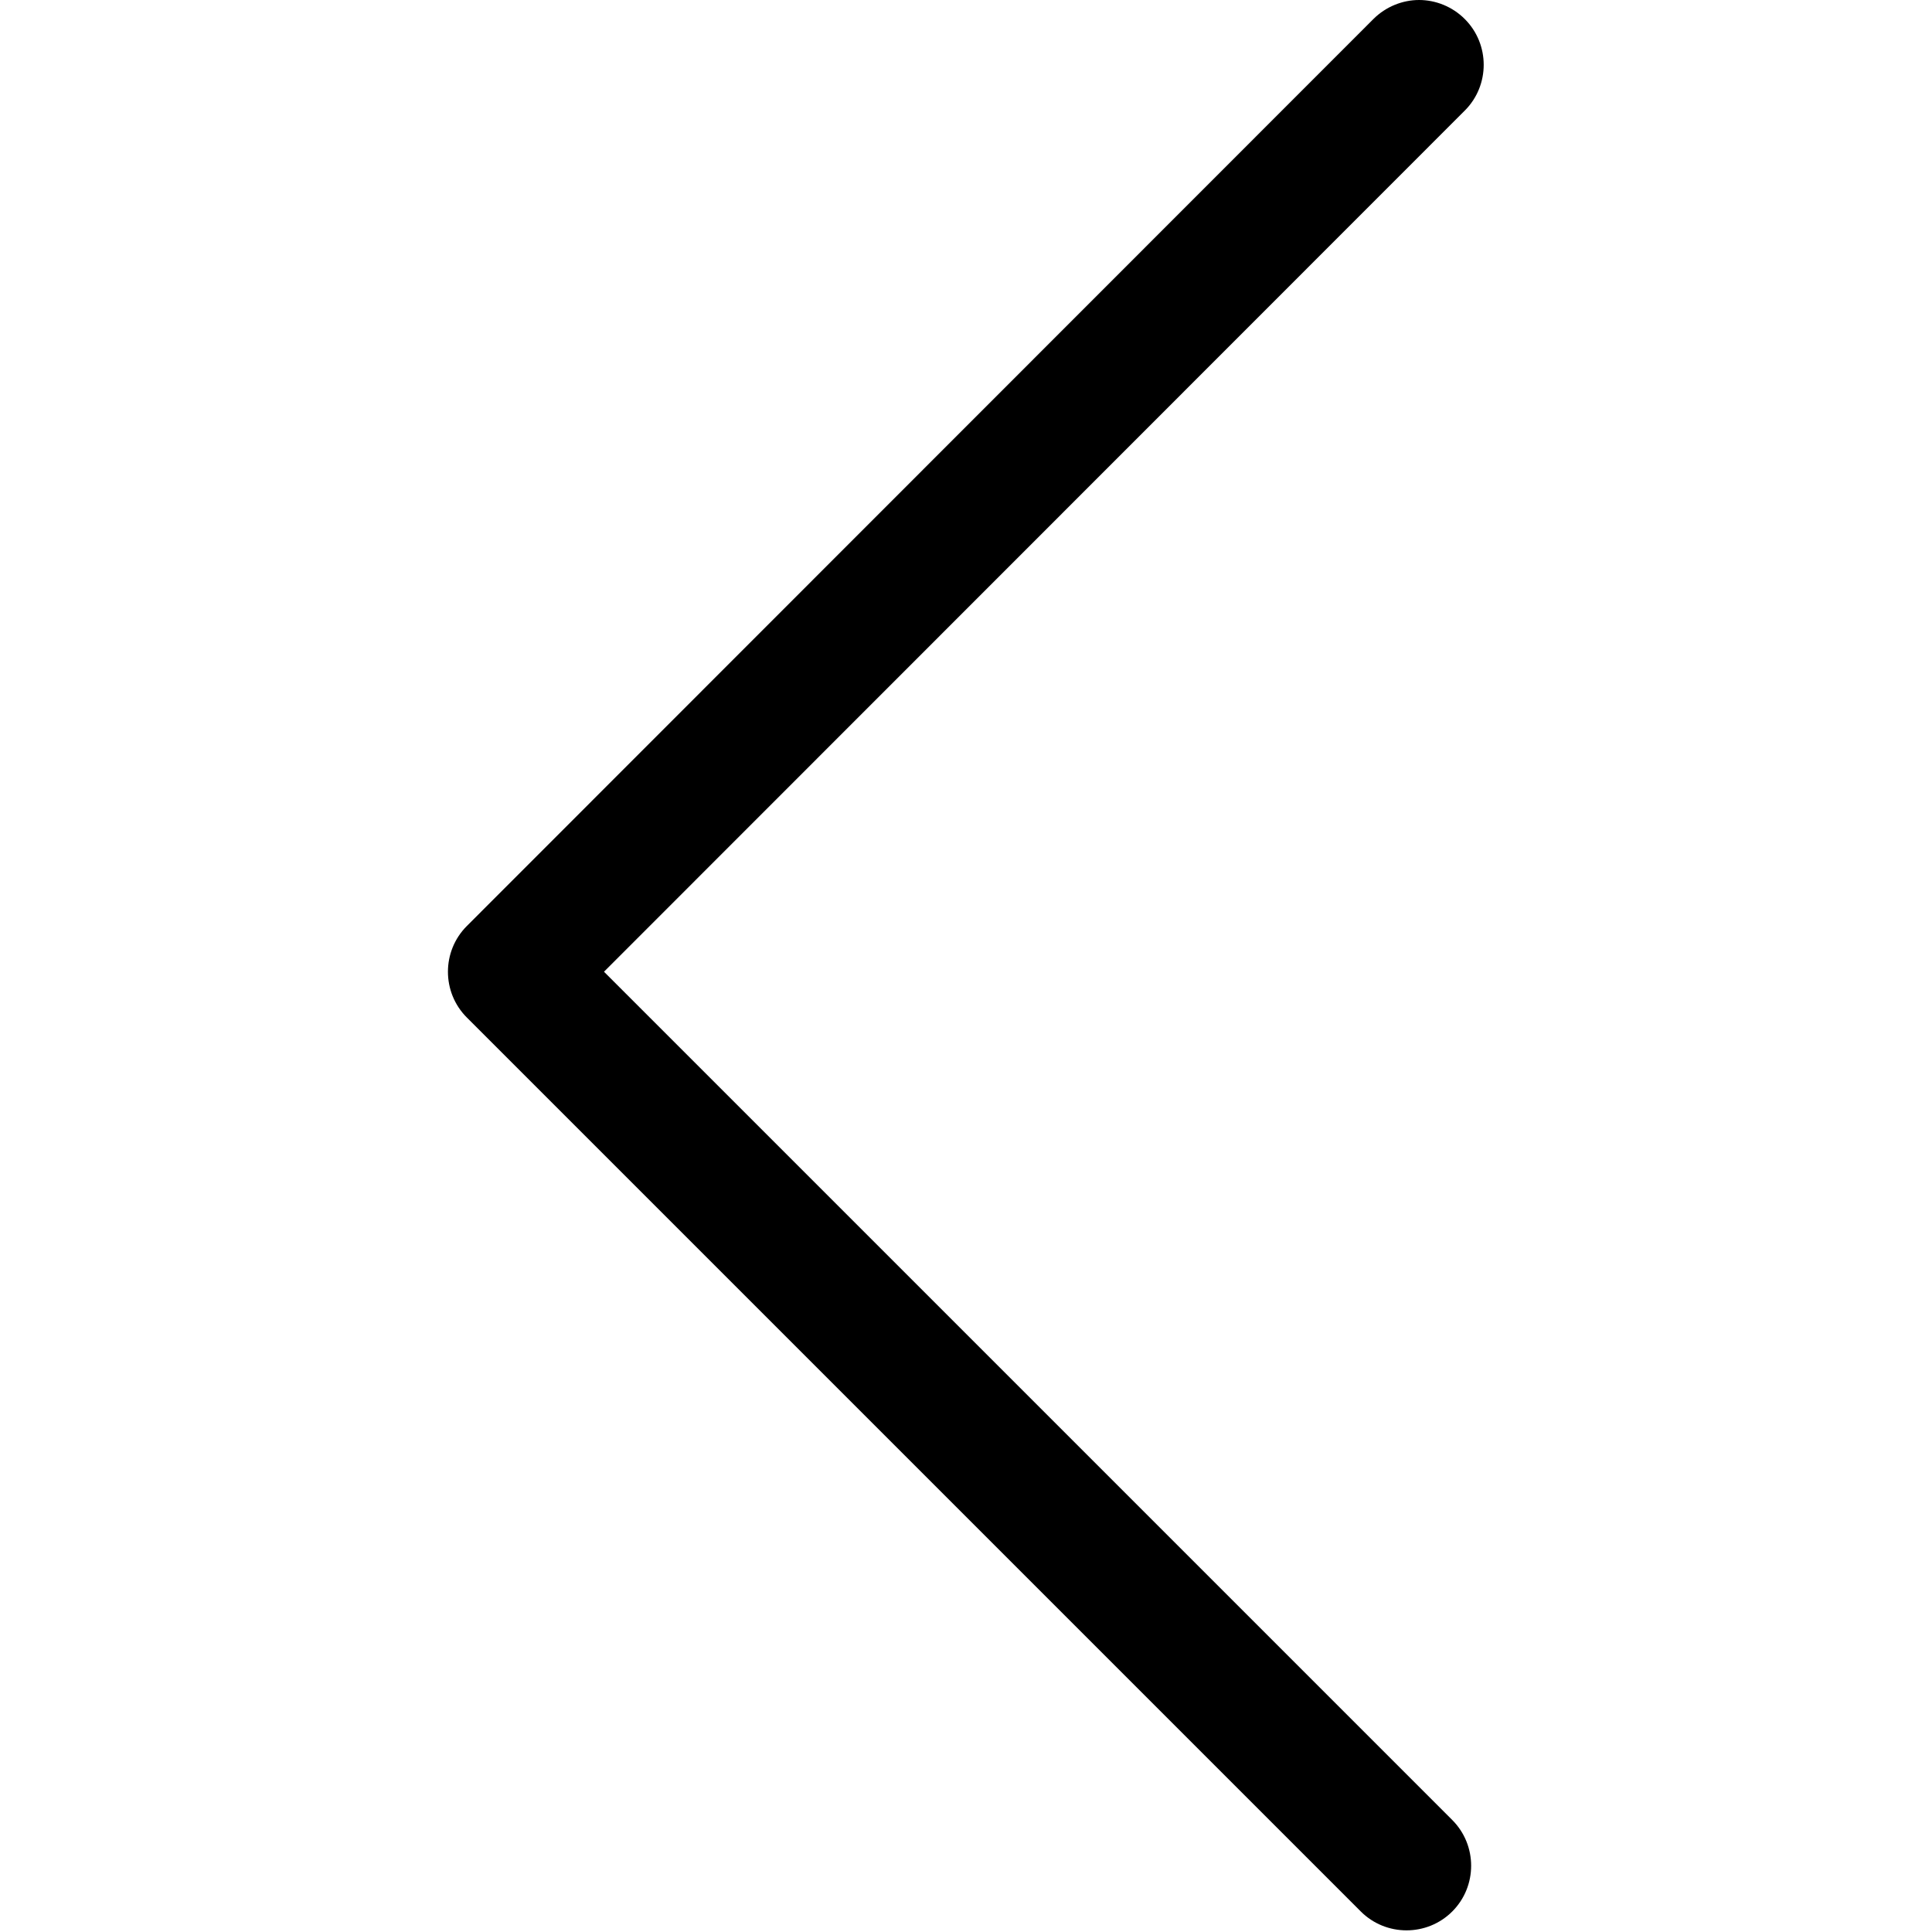
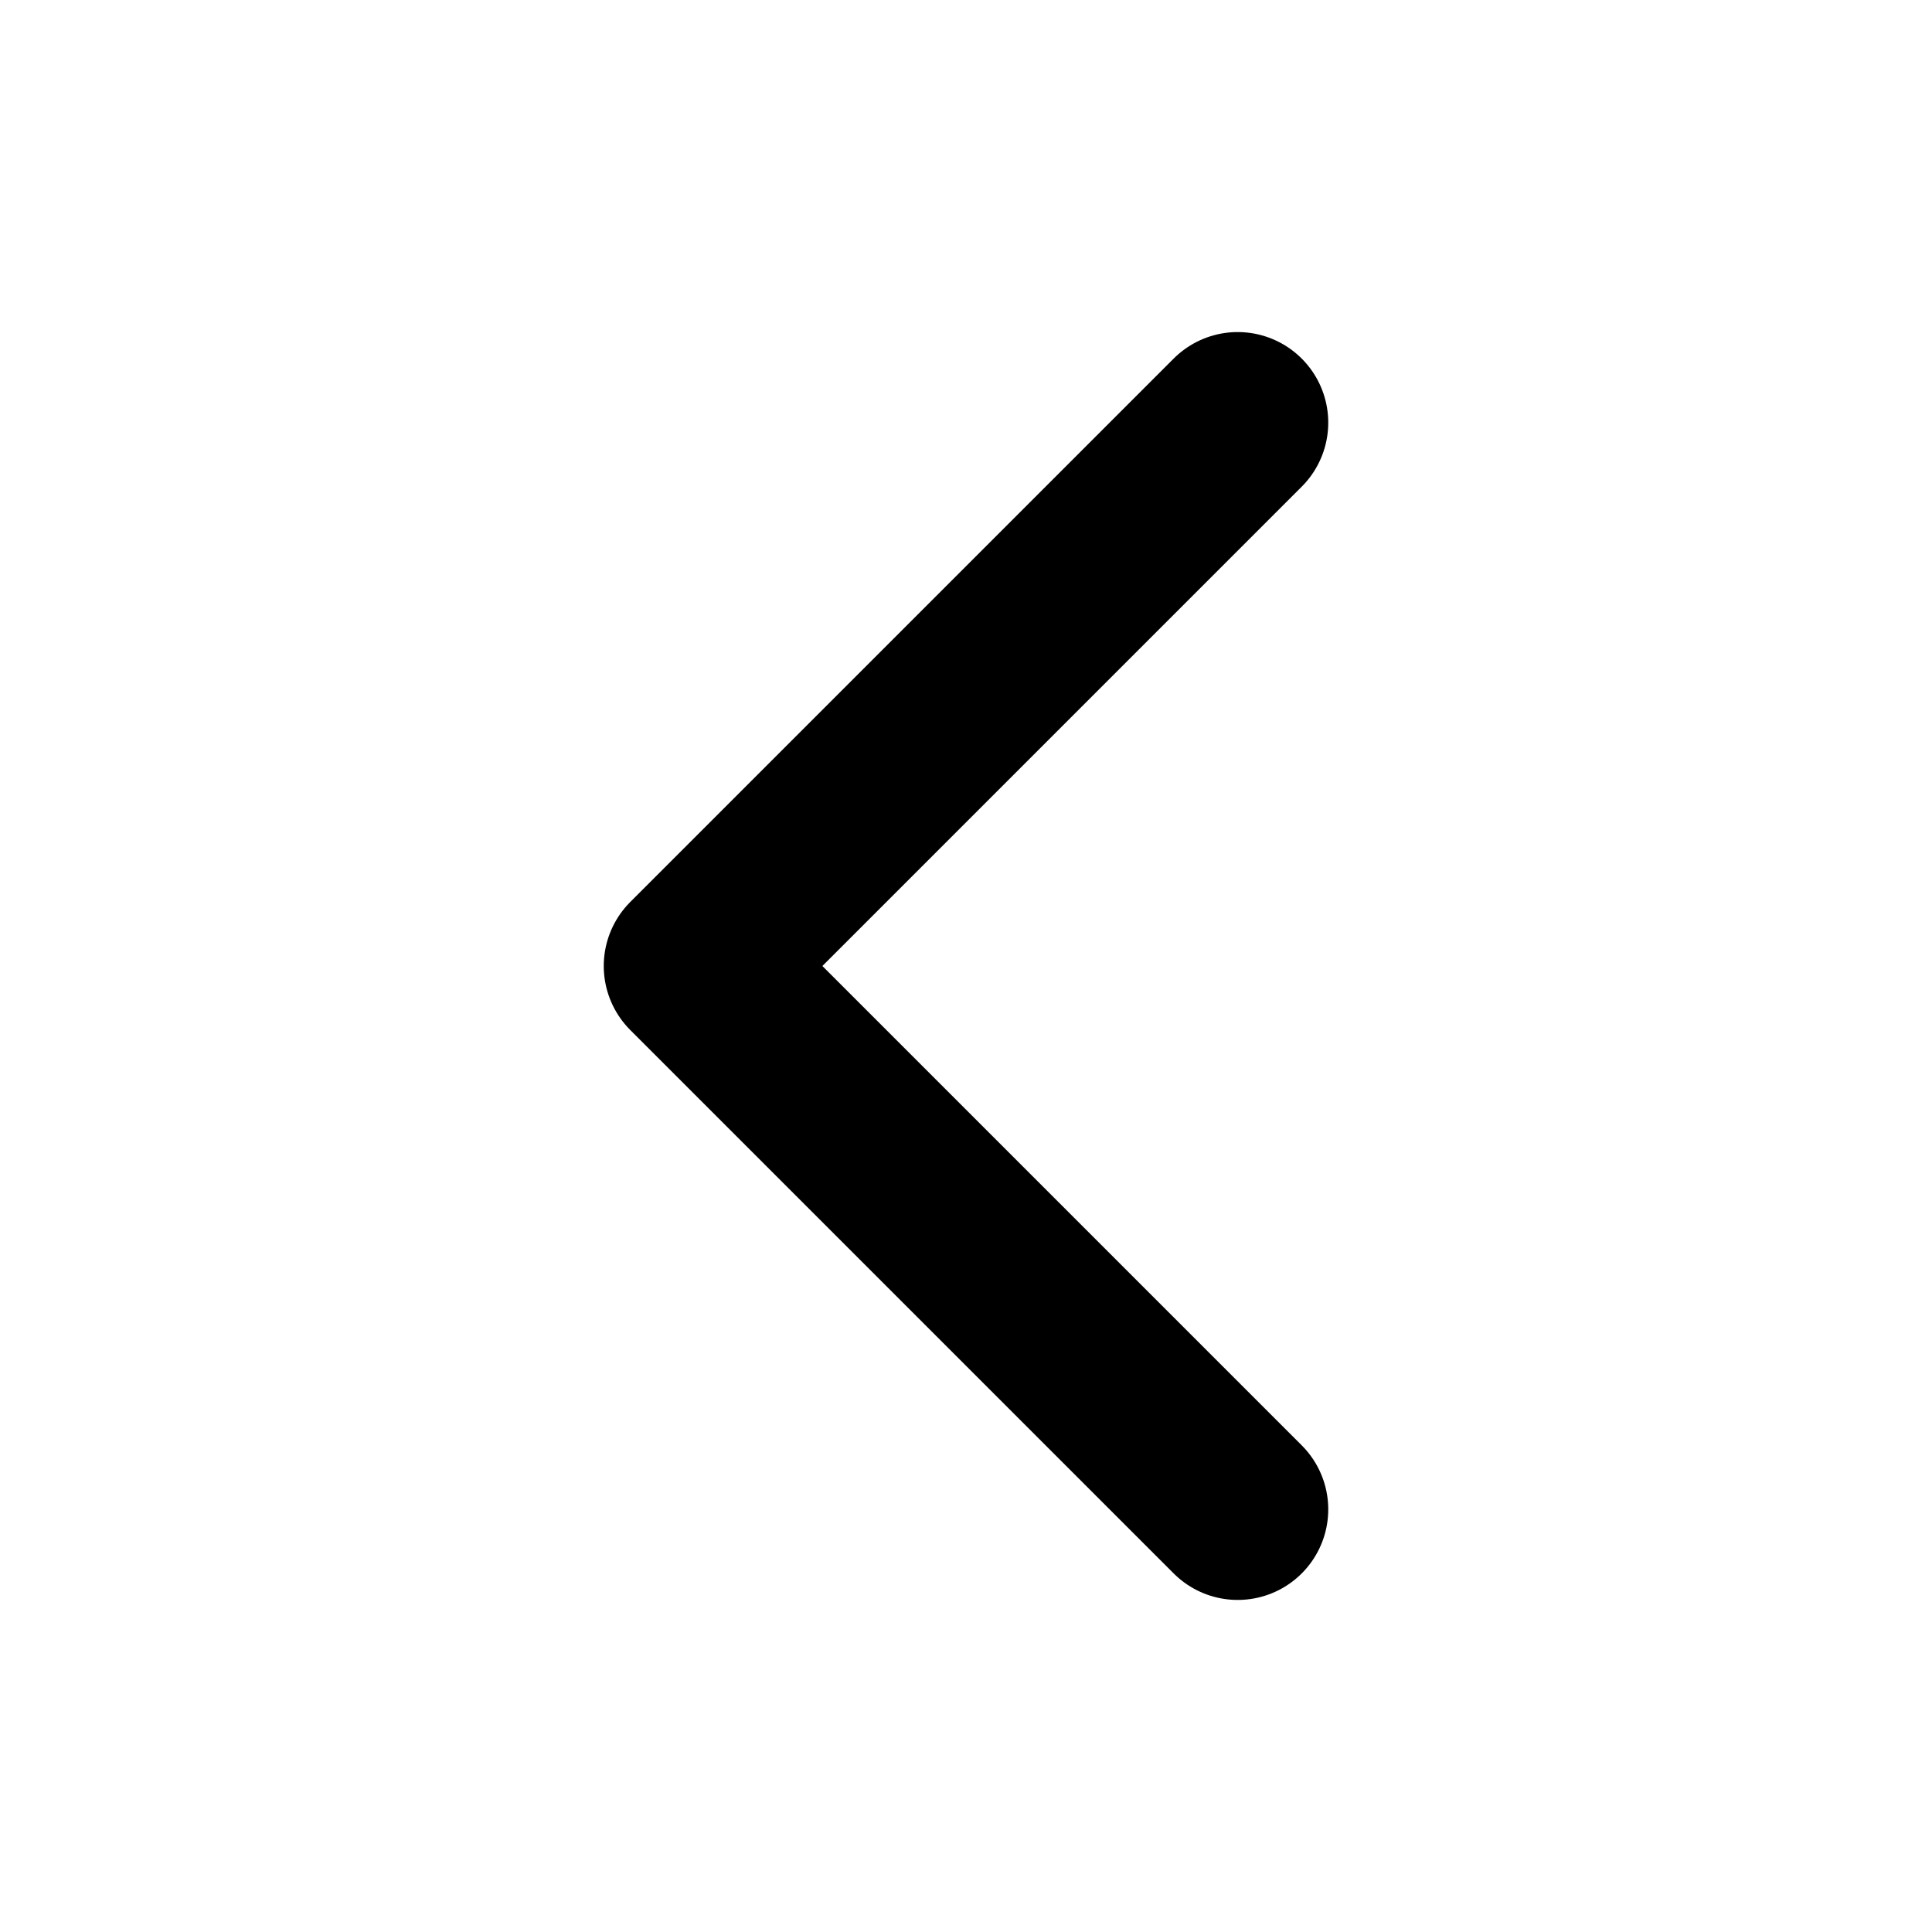
- <svg xmlns="http://www.w3.org/2000/svg" fill="#000000" width="64px" height="64px" viewBox="0 0 32 32" version="1.1">
+ <svg xmlns="http://www.w3.org/2000/svg" width="64px" height="64px" viewBox="0 0 512 512" fill="#000000">
  <g id="SVGRepo_bgCarrier" stroke-width="0" />
  <g id="SVGRepo_tracerCarrier" stroke-linecap="round" stroke-linejoin="round" />
  <g id="SVGRepo_iconCarrier">
-     <path d="M23.505 0c0.271 0 0.549 0.107 0.757 0.316 0.417 0.417 0.417 1.098 0 1.515l-14.258 14.264 14.050 14.050c0.417 0.417 0.417 1.098 0 1.515s-1.098 0.417-1.515 0l-14.807-14.807c-0.417-0.417-0.417-1.098 0-1.515l15.015-15.022c0.208-0.208 0.486-0.316 0.757-0.316z" />
+     <polyline points="328 112 184 256 328 400" style="fill:none;stroke:#000000;stroke-linecap:round;stroke-linejoin:round;stroke-width:48px" />
  </g>
</svg>
